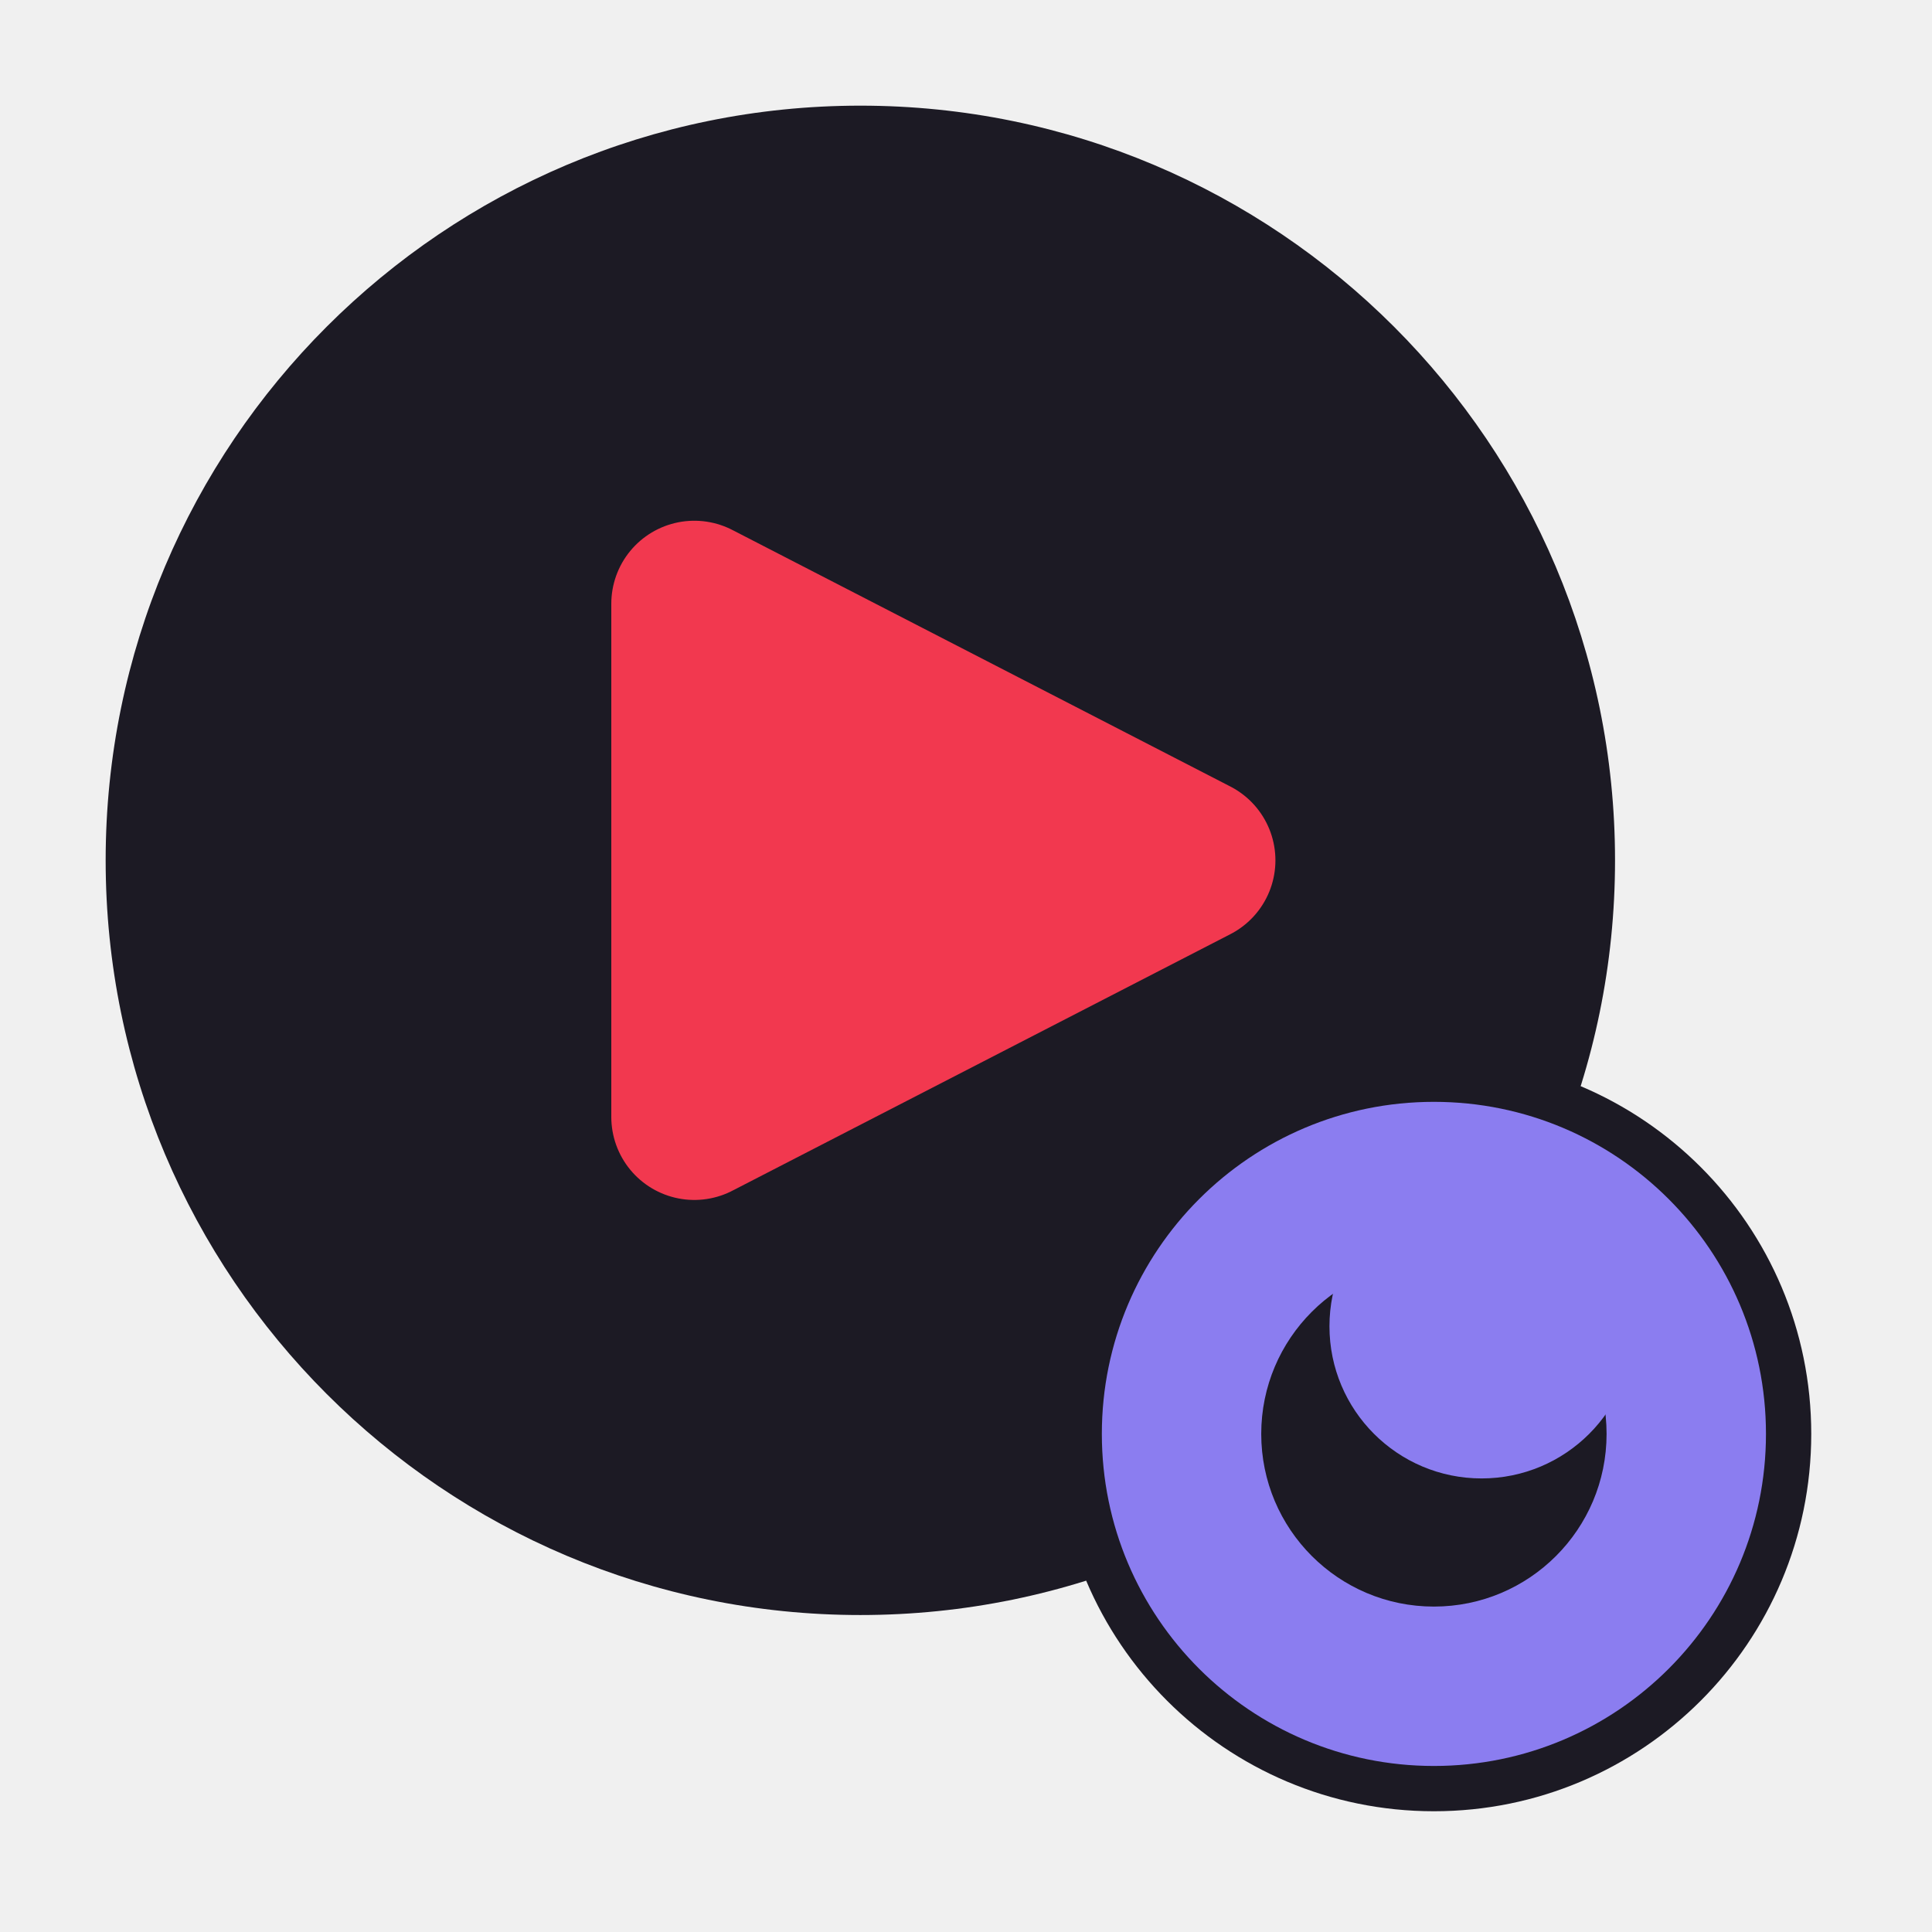
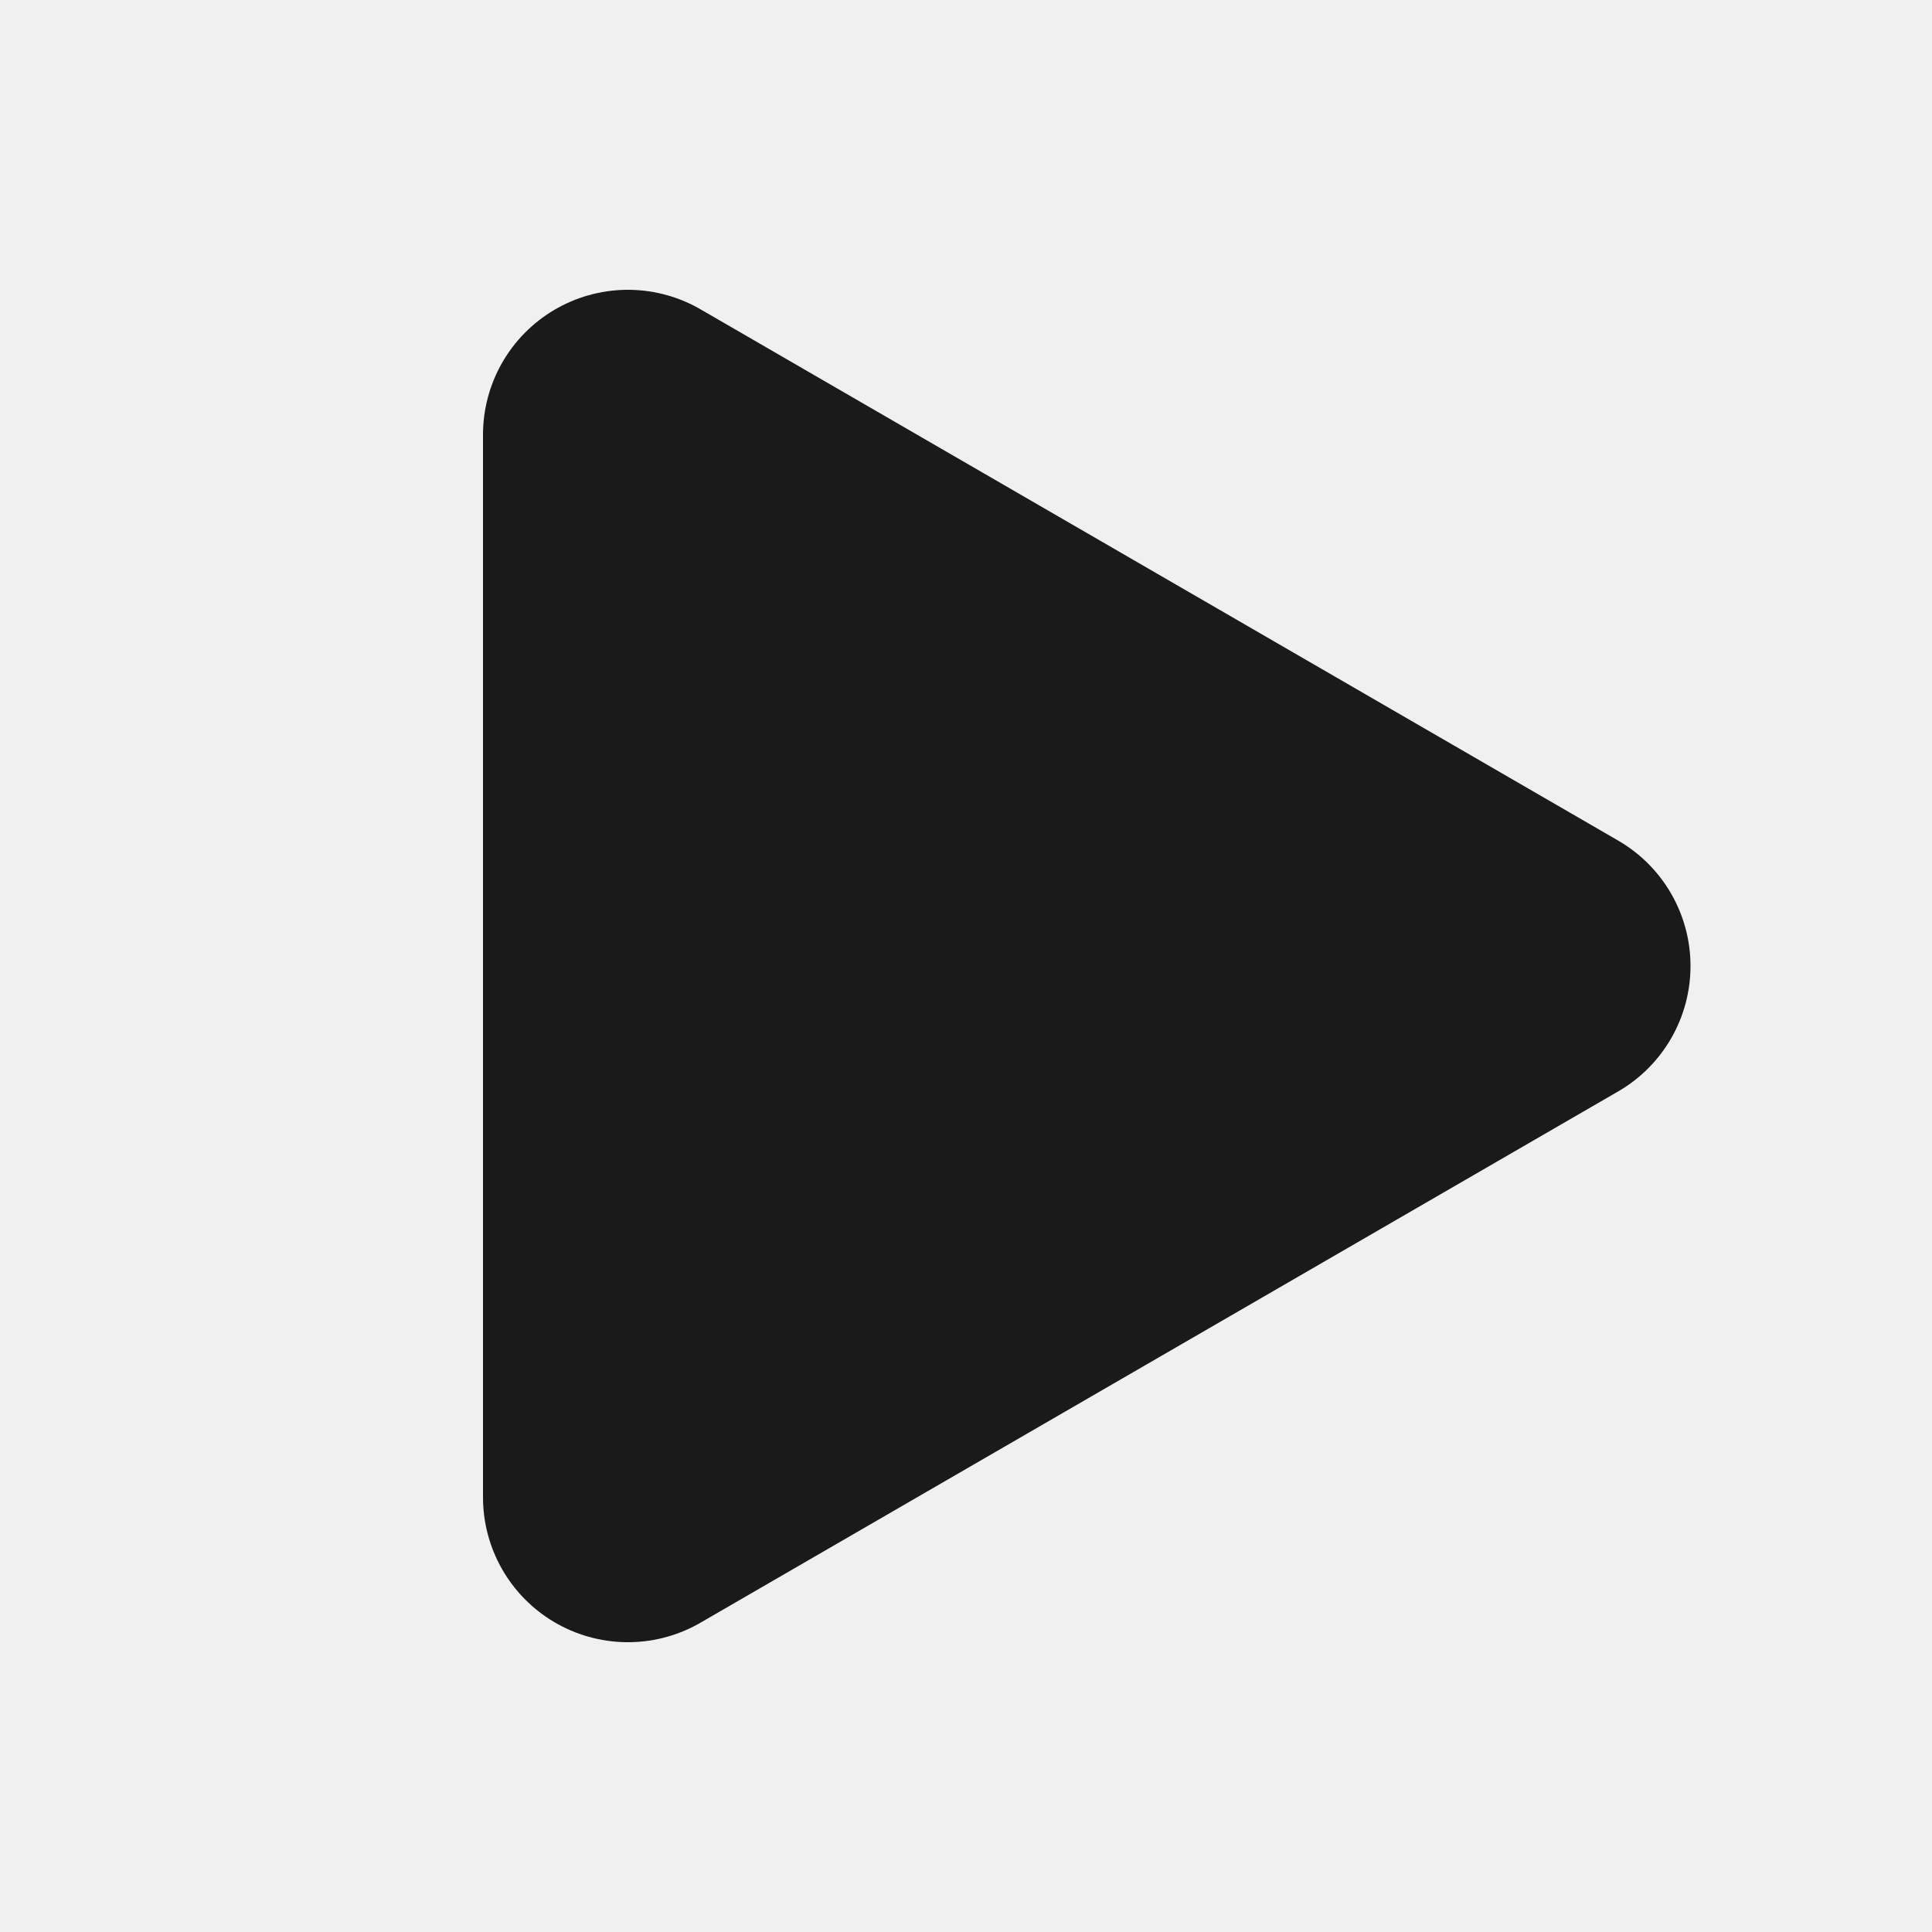
- <svg xmlns="http://www.w3.org/2000/svg" viewBox="0 0 128 128" width="128" height="128">
-   <defs>
-     <mask id="moon">
-       <rect width="128" height="128" fill="black" />
-       <circle cx="95" cy="95" r="11.44" fill="white" />
-       <circle cx="98.16" cy="87.87" r="10.08" fill="black" />
-     </mask>
-   </defs>
-   <circle cx="57" cy="57" r="50" fill="#1C1A24" />
-   <path d="M46 40 L46 74 L79 57 Z" fill="#F2384F" stroke="#F2384F" stroke-width="11" stroke-linejoin="round" />
-   <circle cx="95" cy="95" r="25" fill="#1C1A24" />
-   <circle cx="95" cy="95" r="22" fill="#8B7DF0" />
-   <rect width="128" height="128" fill="#1C1A24" mask="url(#moon)" />
+ <svg xmlns="http://www.w3.org/2000/svg" viewBox="0 0 20 20">
+   <style>
+     path { fill: #1a1a1a; stroke: #1a1a1a; }
+     @media (prefers-color-scheme: dark) {
+       path { fill: #ffffff; stroke: #ffffff; }
+     }
+   </style>
+   <path d="M6.5 4.5 L6.5 15.5 L16 10 Z" stroke-width="3" stroke-linejoin="round" />
</svg>
